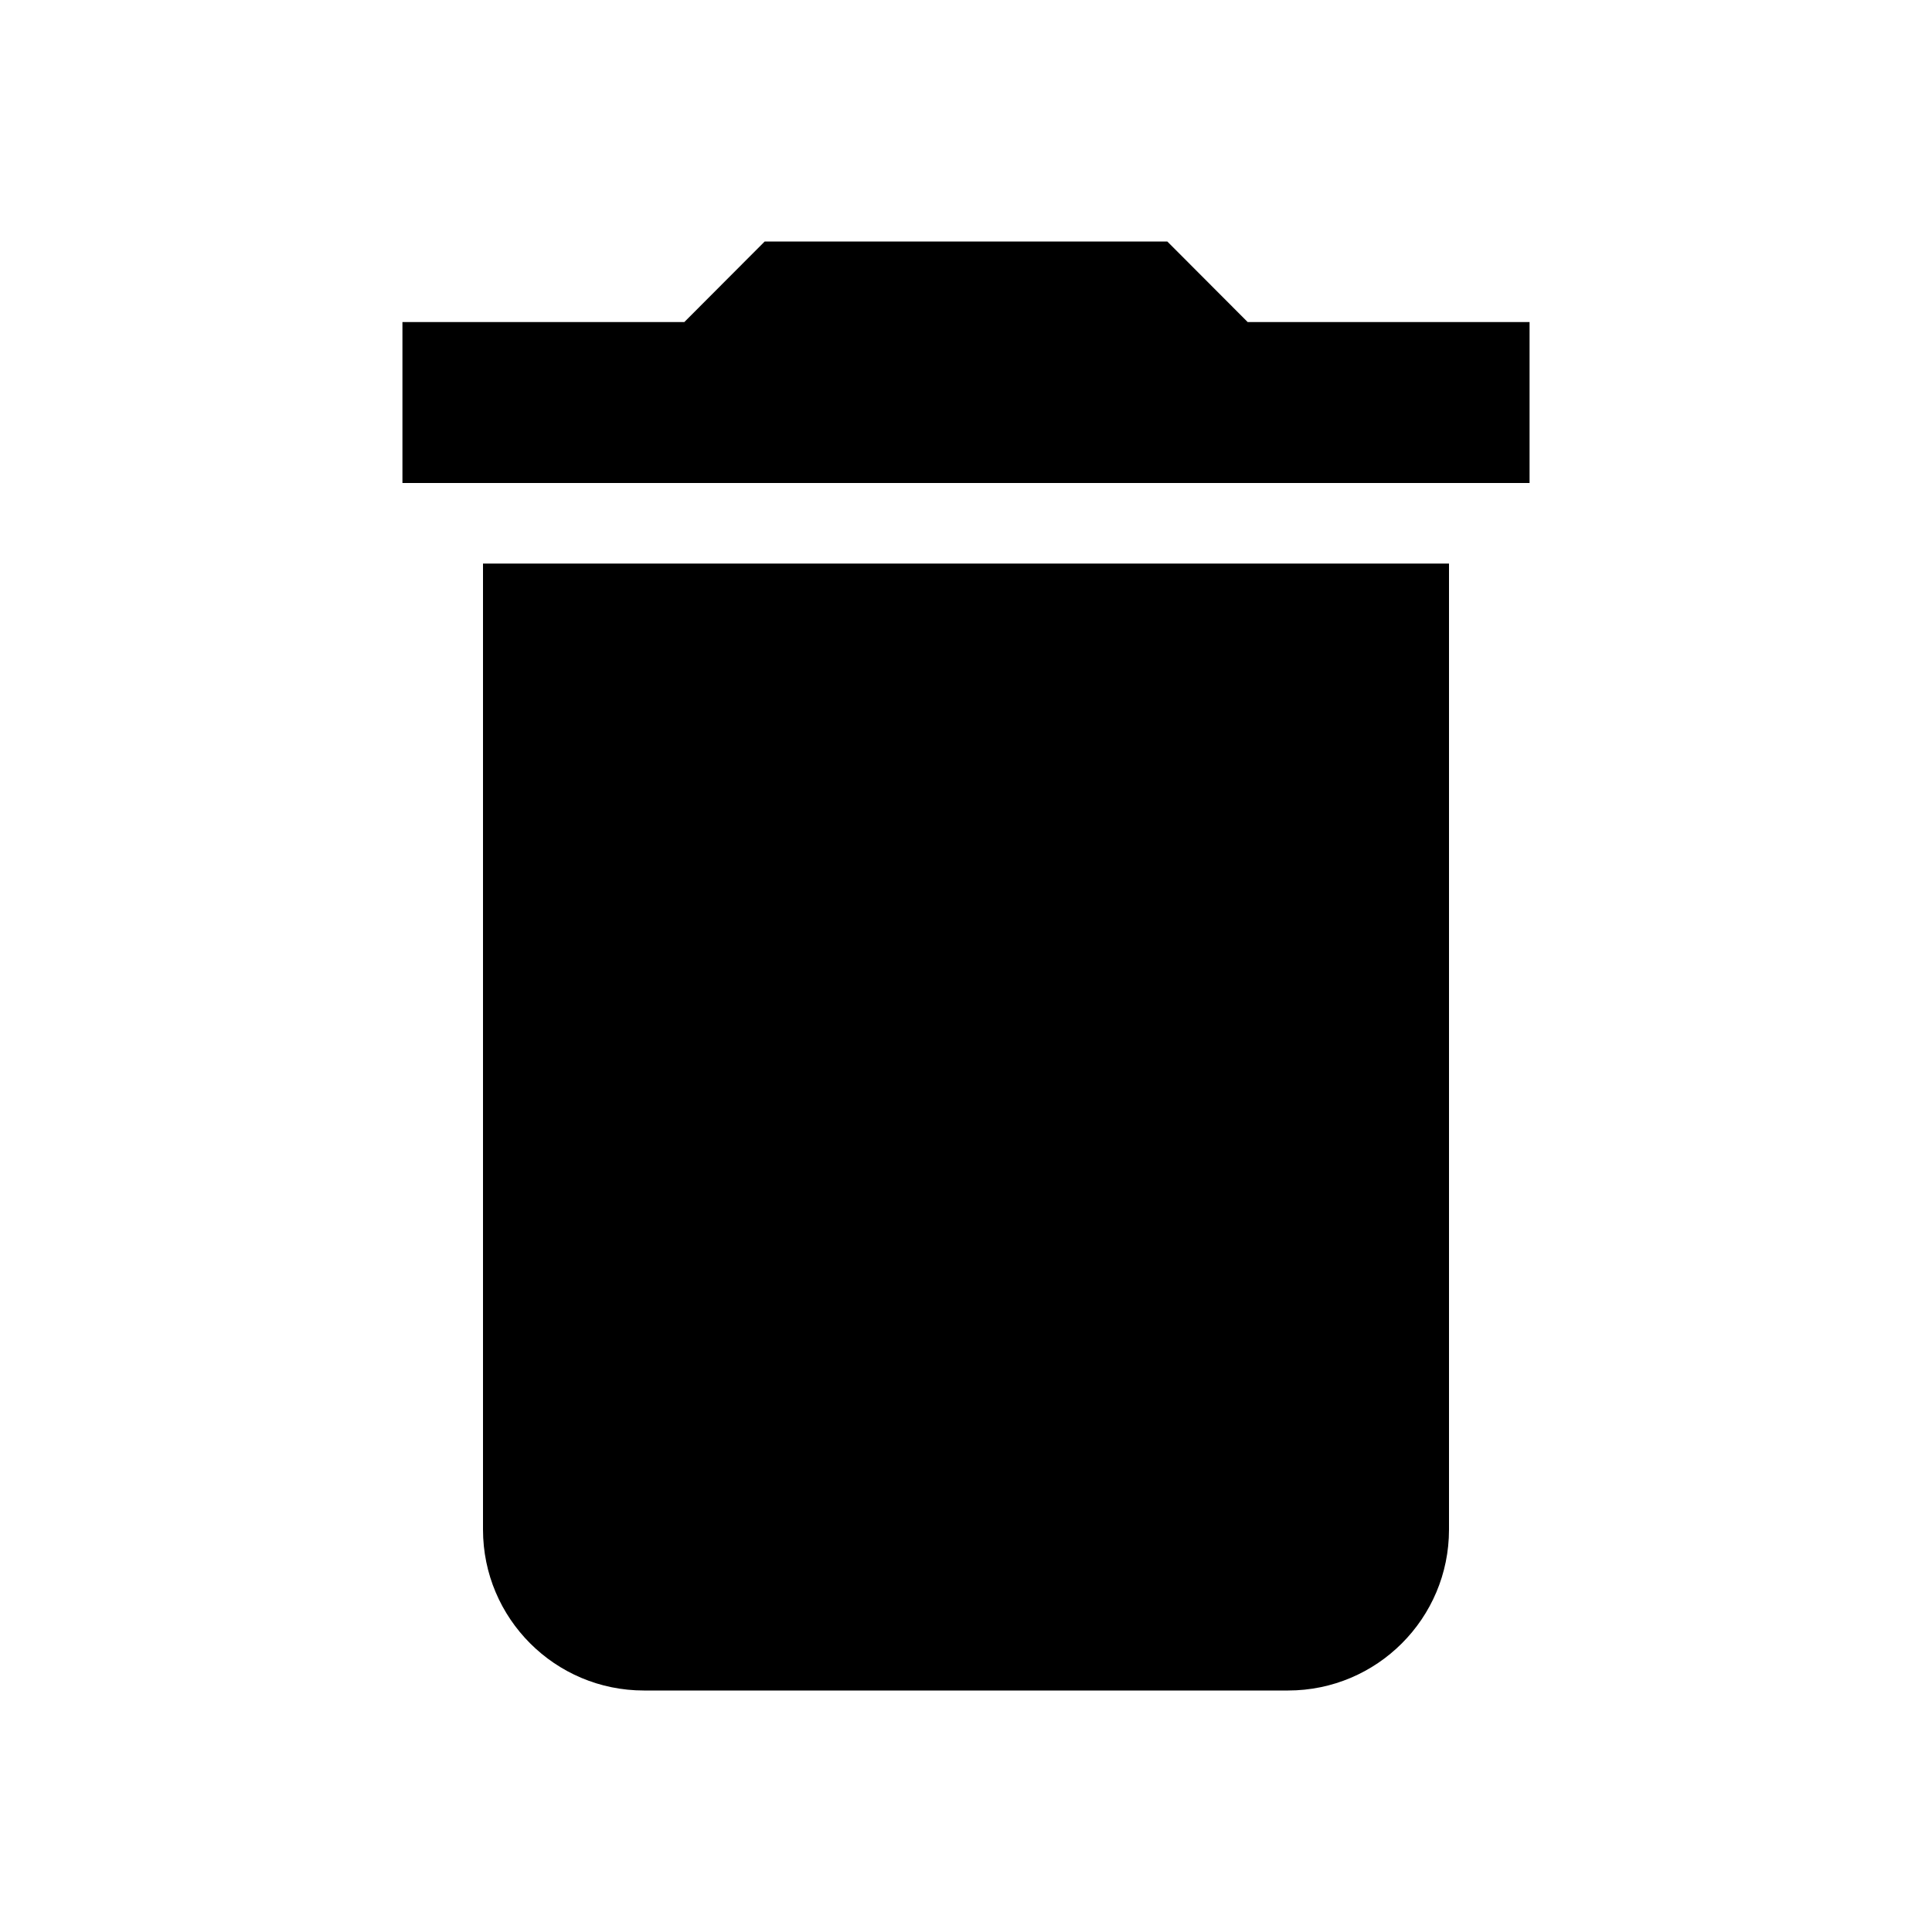
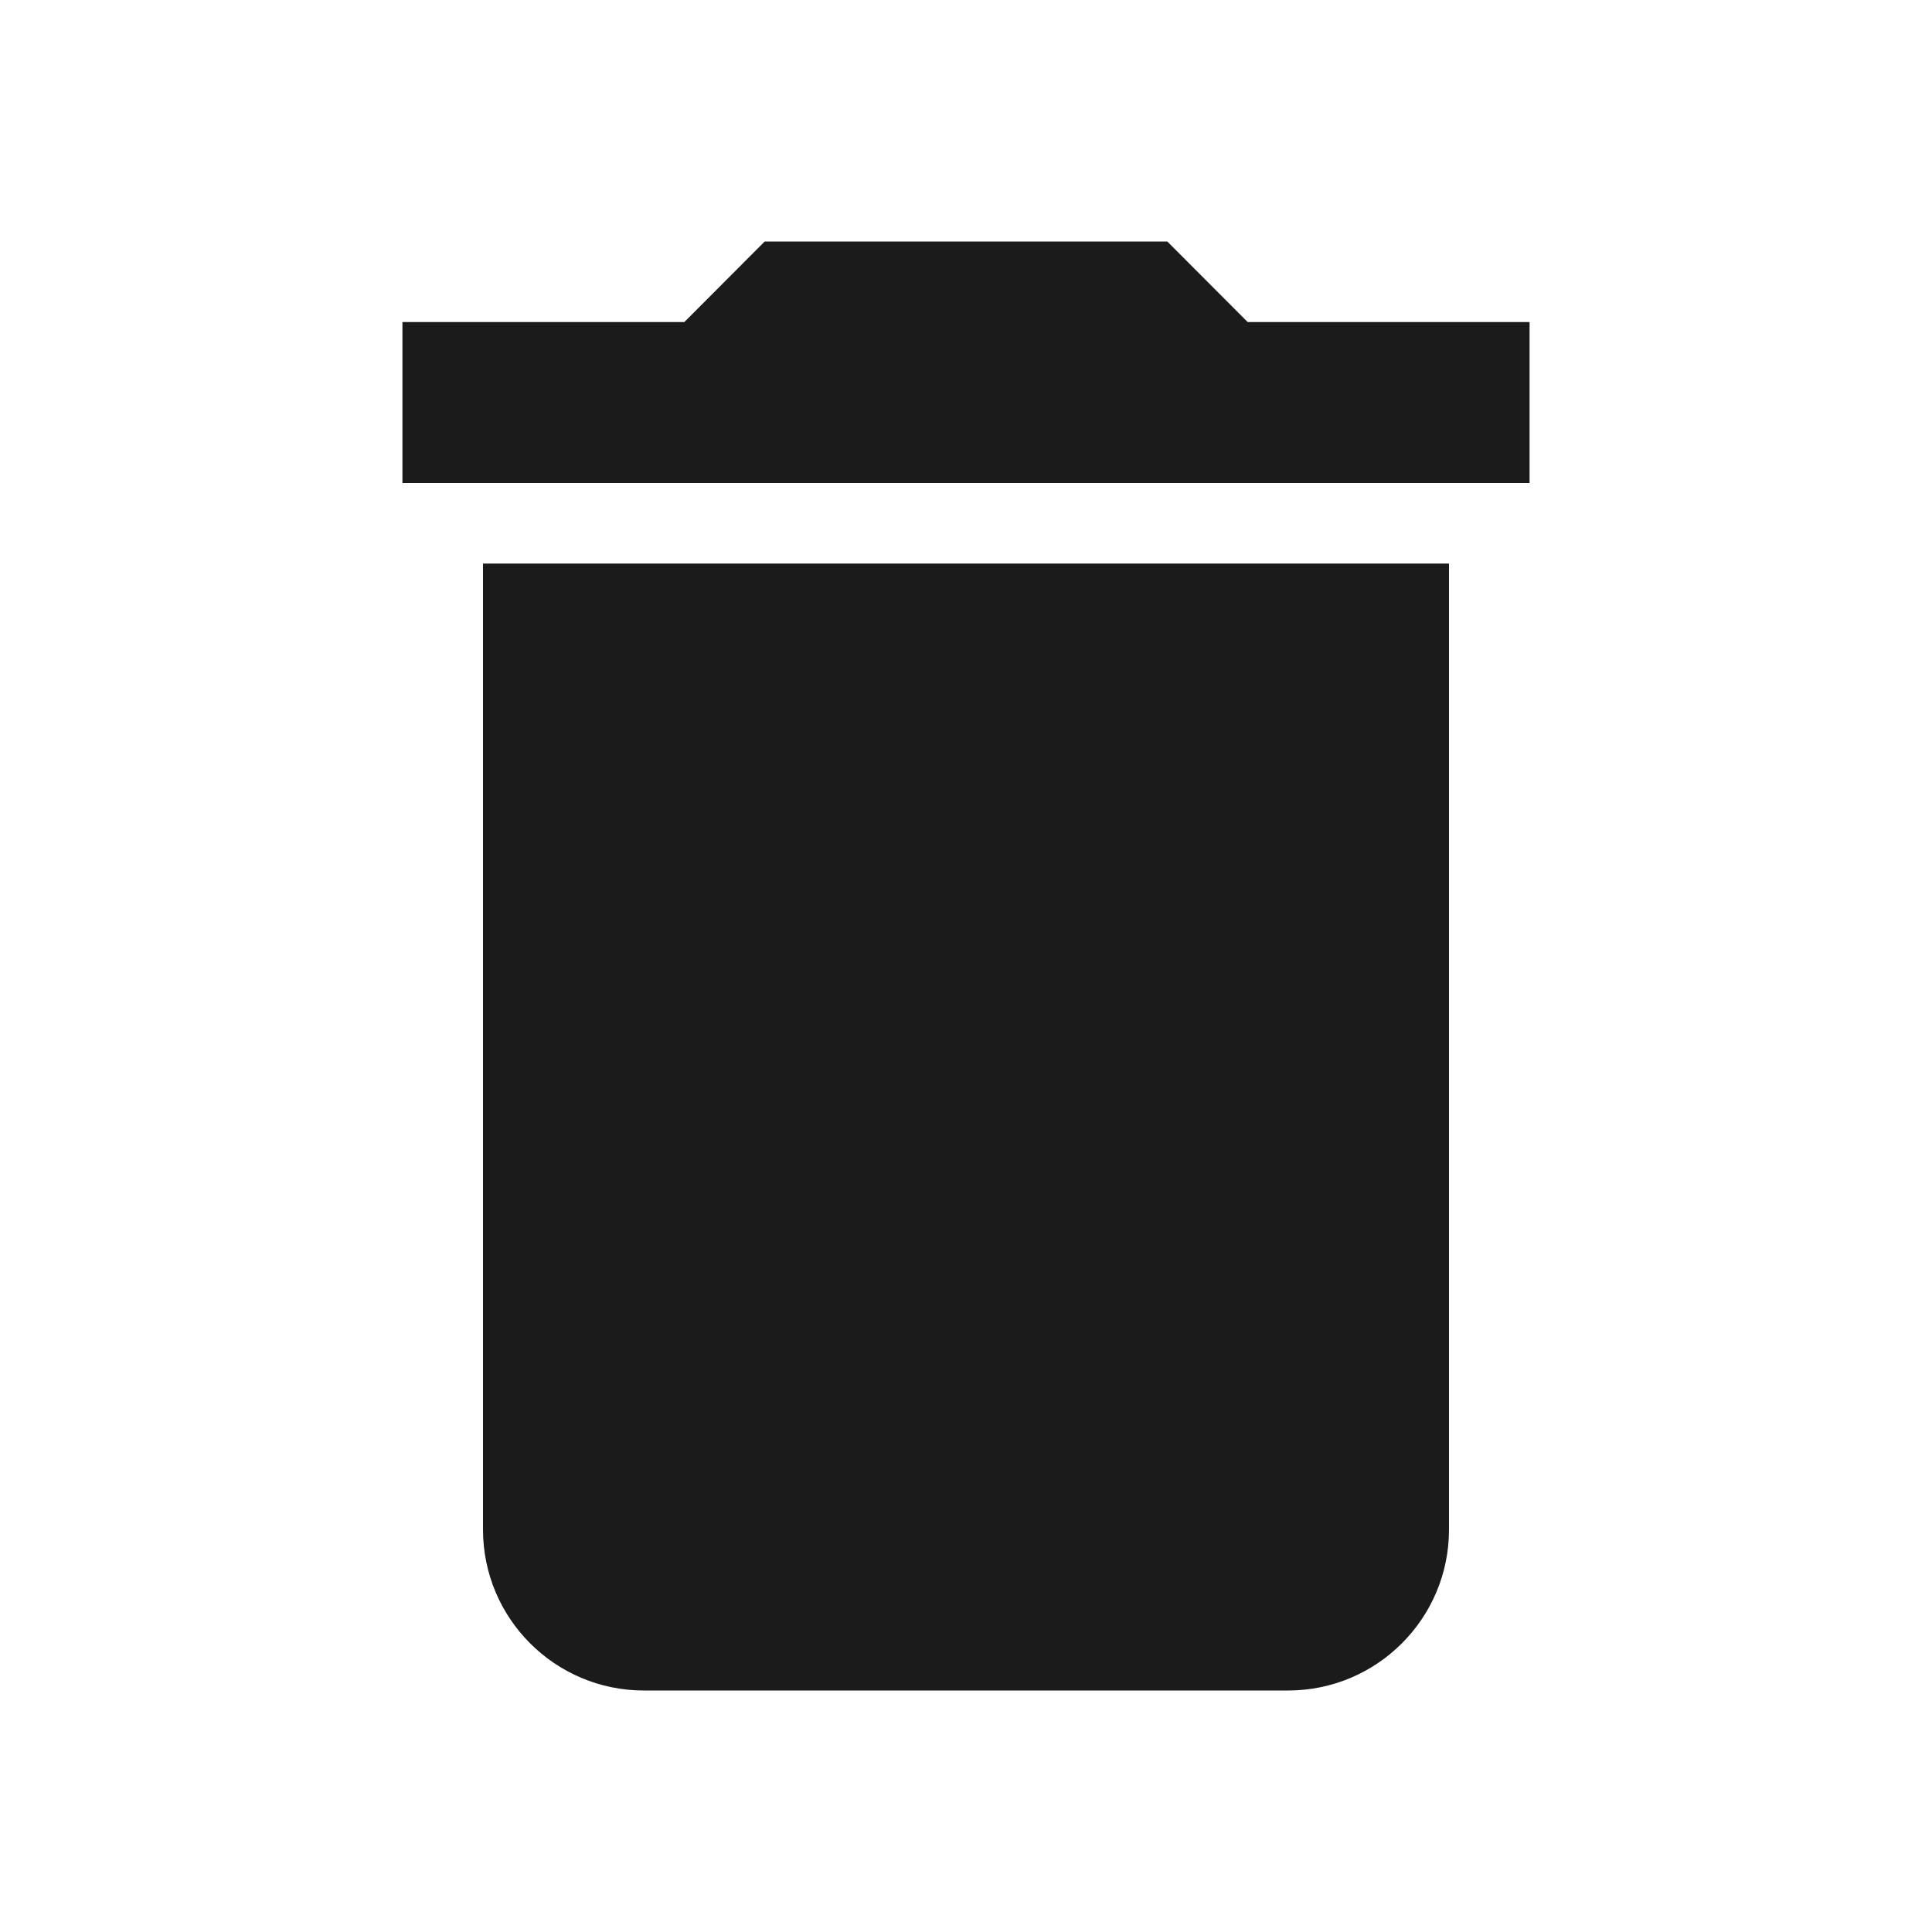
<svg xmlns="http://www.w3.org/2000/svg" width="40pt" height="40pt" viewBox="0 0 40 40" version="1.1">
+   <defs>
+     <style>
+       .cls-1 {
+         fill: #1C1B1B;
+         stroke:none;
+         fill-rule:nonzero;
+         fill-opacity:1;
+       }
+     </style>
+   </defs>
  <g id="surface1">
-     <path style=" stroke:none;fill-rule:nonzero;fill:rgb(0%,0%,0%);fill-opacity:1;" d="M 10 31.668 C 10 33.508 11.492 35 13.332 35 L 26.668 35 C 28.508 35 30 33.508 30 31.668 L 30 11.668 L 10 11.668 Z M 31.668 6.668 L 25.832 6.668 L 24.168 5 L 15.832 5 L 14.168 6.668 L 8.332 6.668 L 8.332 10 L 31.668 10 Z M 31.668 6.668 " />
+     <path class="cls-1" d="M 10 31.668 C 10 33.508 11.492 35 13.332 35 L 26.668 35 C 28.508 35 30 33.508 30 31.668 L 30 11.668 L 10 11.668 Z M 31.668 6.668 L 25.832 6.668 L 24.168 5 L 15.832 5 L 14.168 6.668 L 8.332 6.668 L 8.332 10 L 31.668 10 Z M 31.668 6.668 " />
  </g>
</svg>
